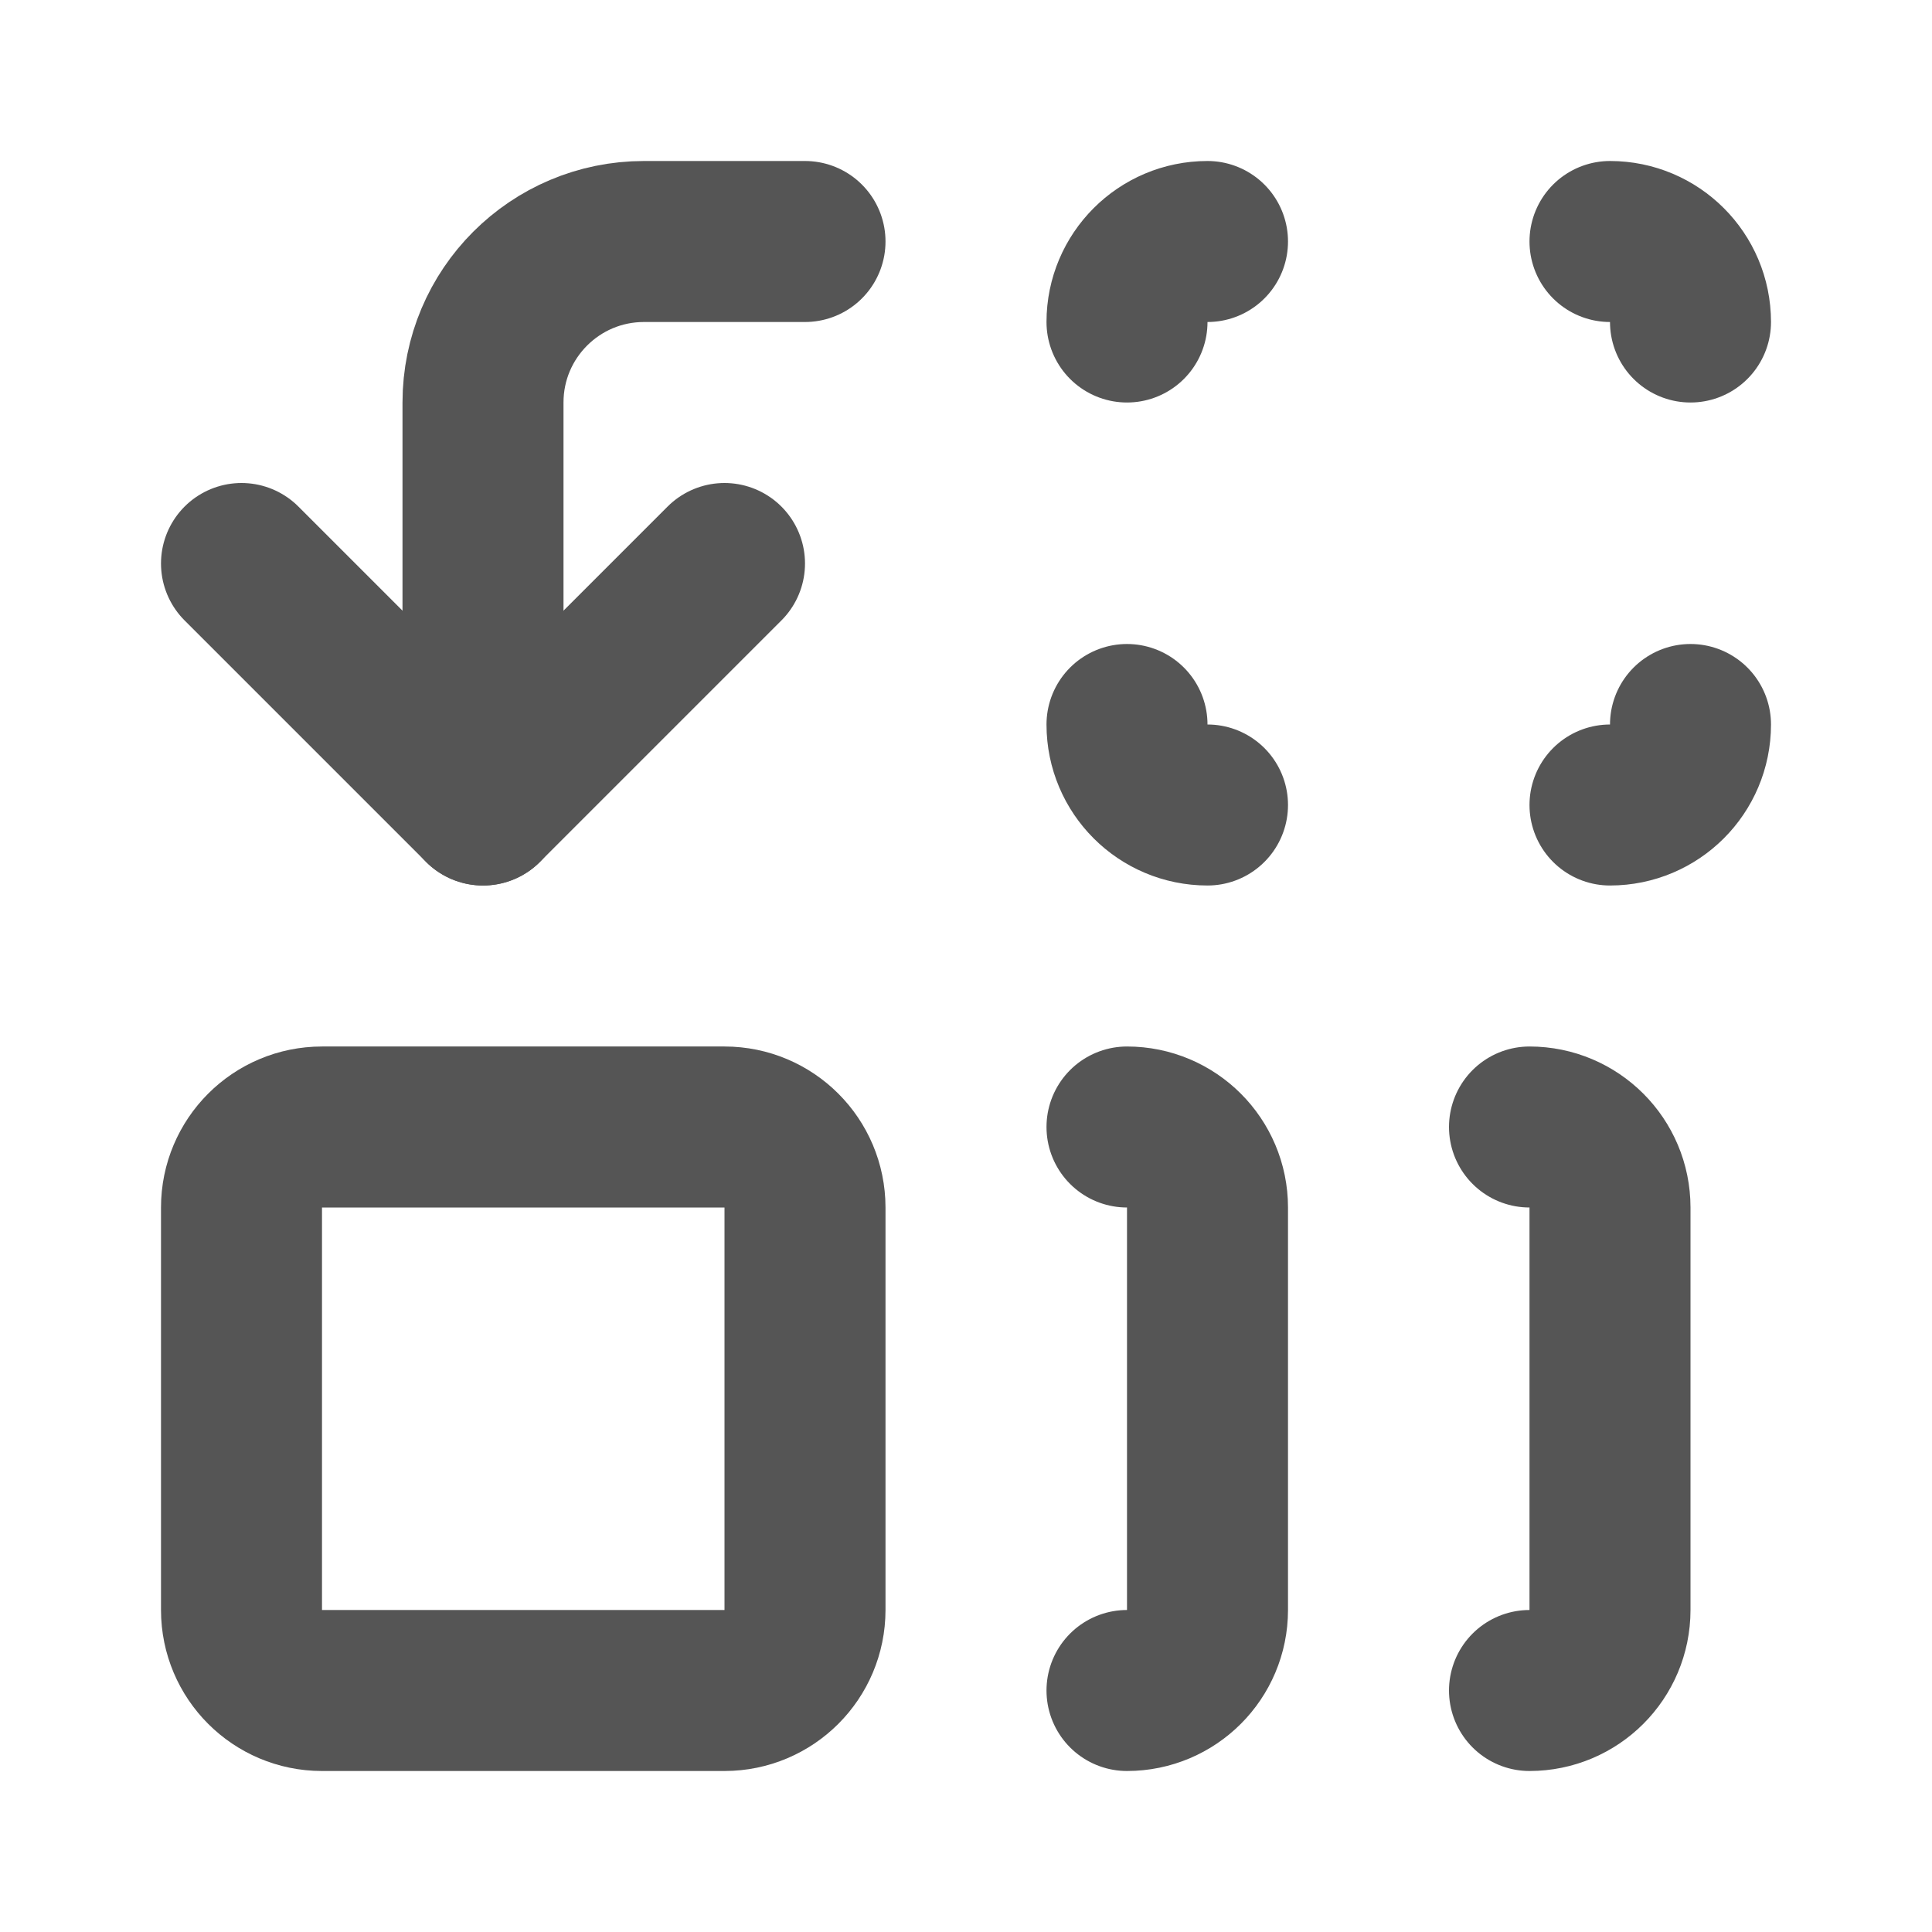
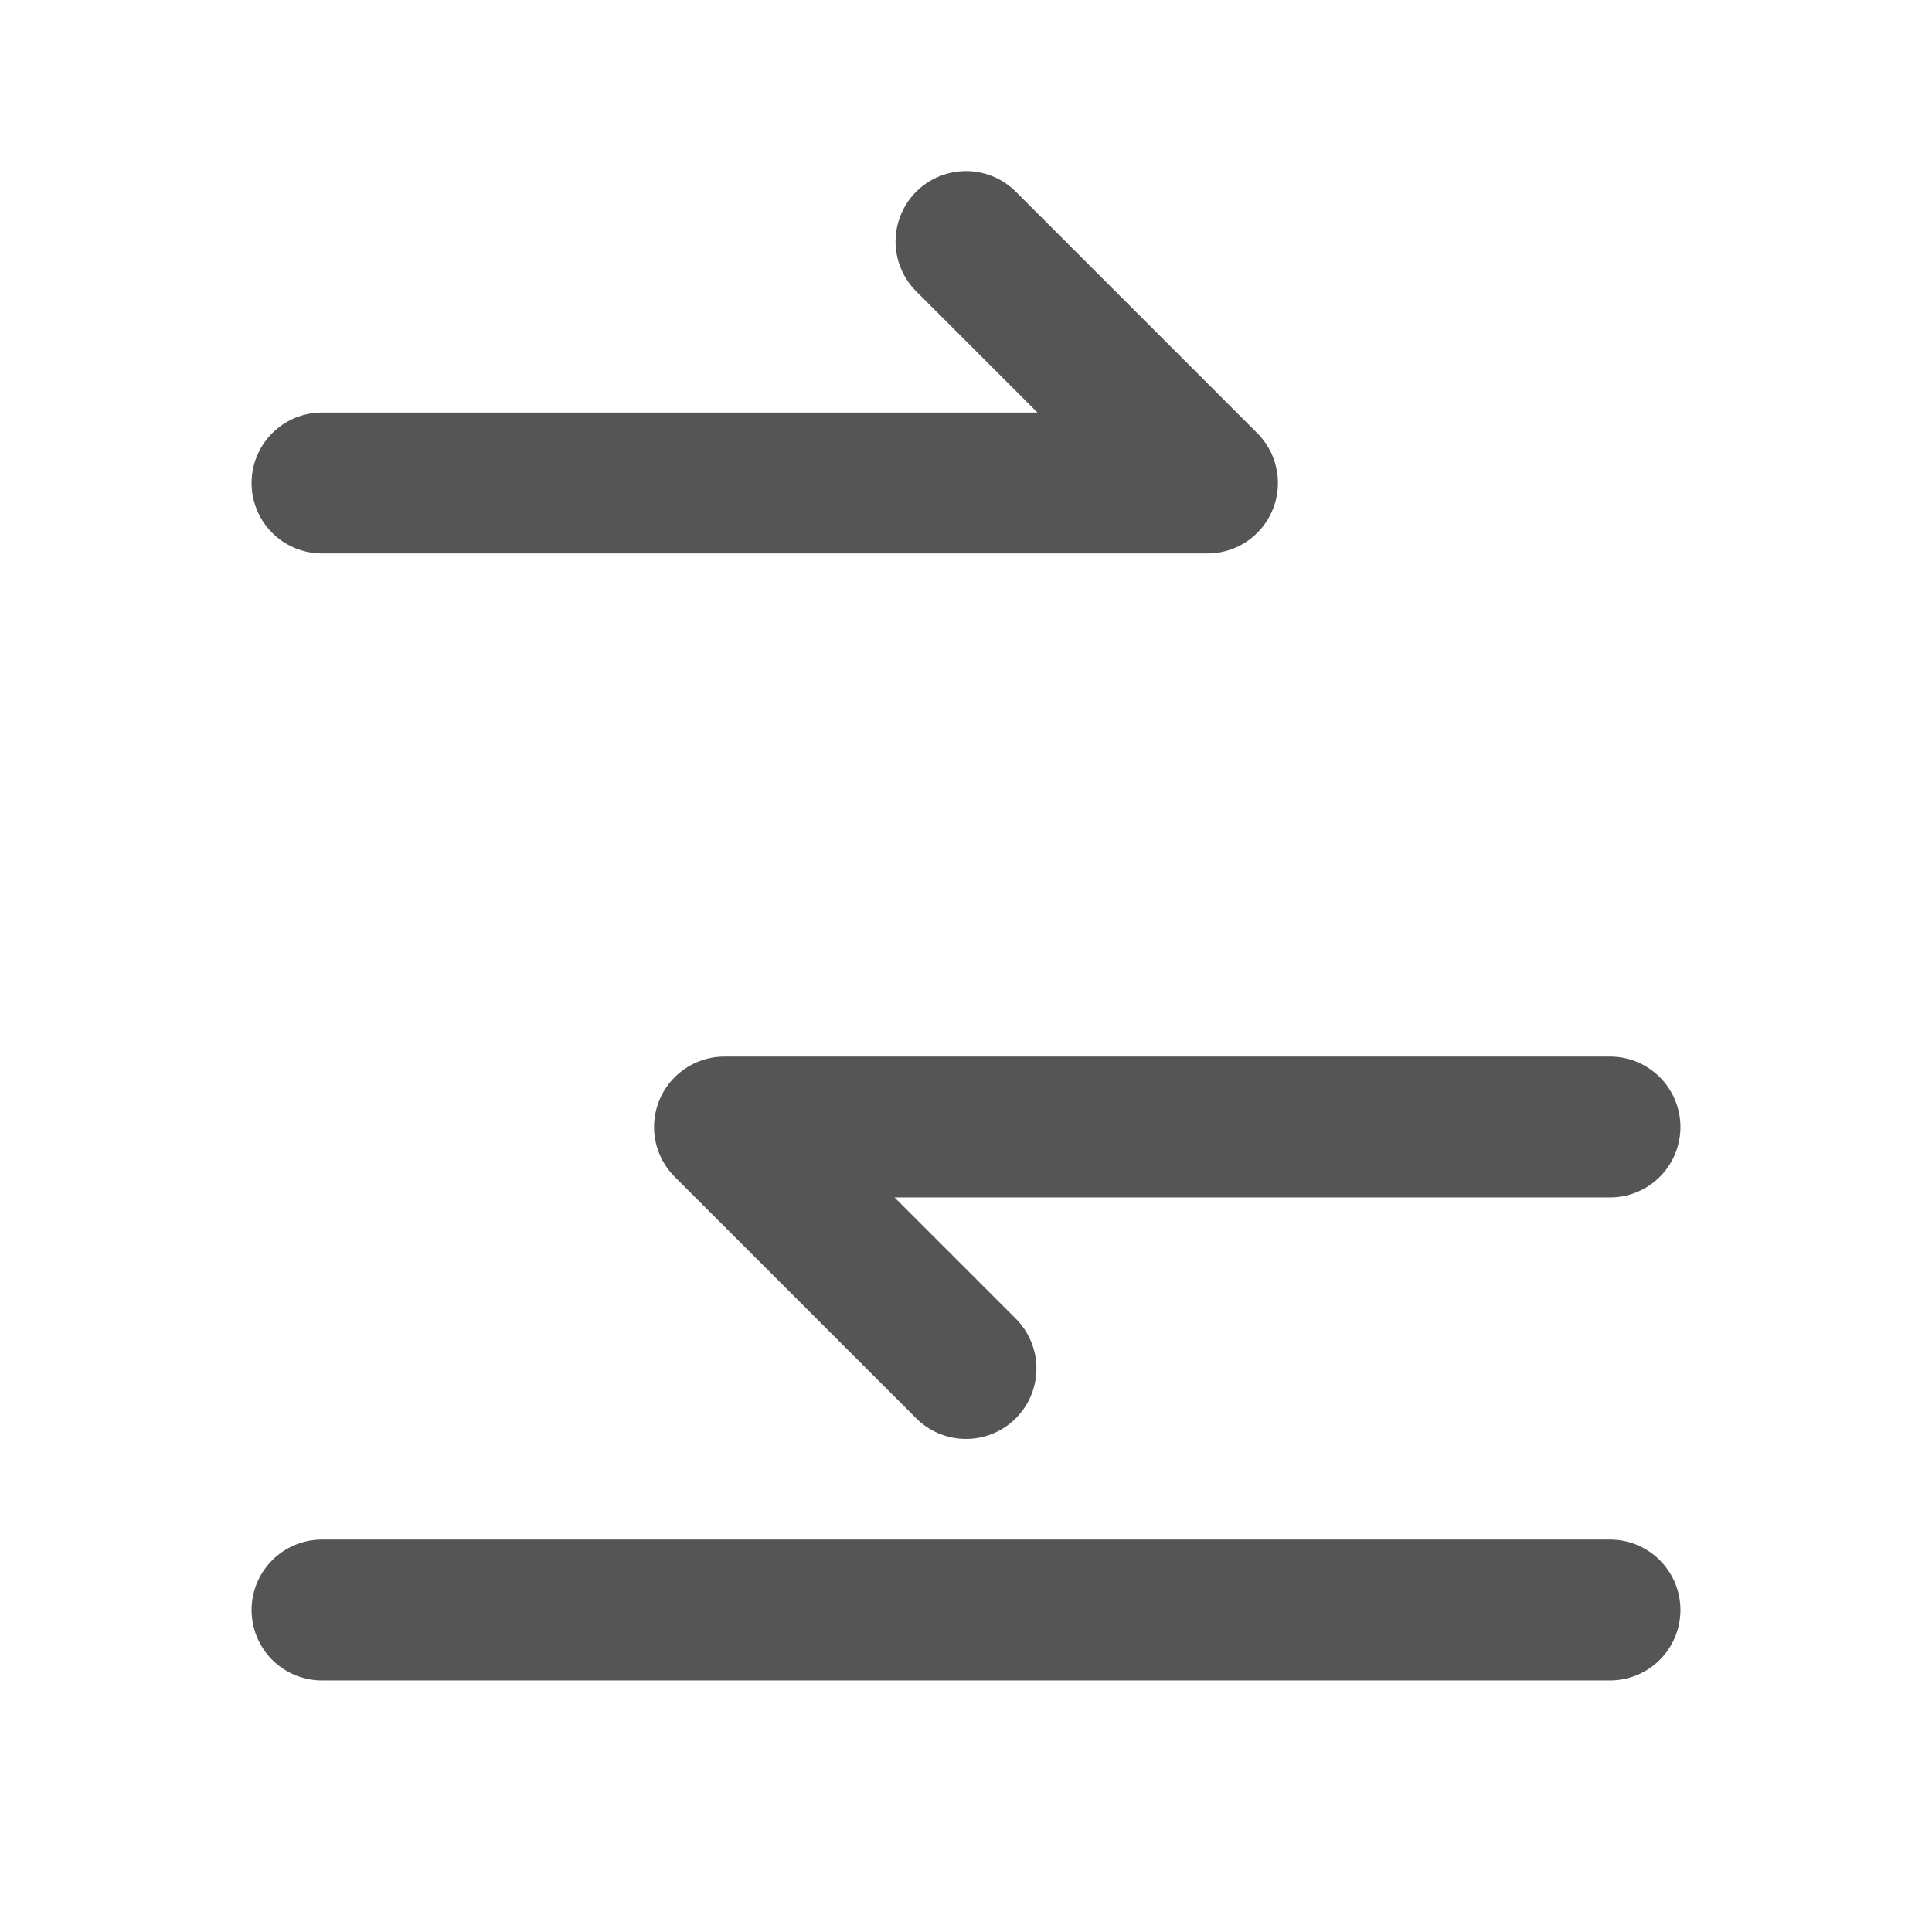
- <svg xmlns="http://www.w3.org/2000/svg" width="24" height="24" viewBox="0 0 24 24" fill="none" stroke="#555555" stroke-width="2" stroke-linecap="round" stroke-linejoin="round" class="lucide lucide-replace-all-icon lucide-replace-all">
-   <path d="M14 14a1 1 0 0 1 1 1v5a1 1 0 0 1-1 1" />
-   <path d="M14 4a1 1 0 0 1 1-1" />
-   <path d="M15 10a1 1 0 0 1-1-1" />
-   <path d="M19 14a1 1 0 0 1 1 1v5a1 1 0 0 1-1 1" />
-   <path d="M21 4a1 1 0 0 0-1-1" />
-   <path d="M21 9a1 1 0 0 1-1 1" />
-   <path d="m3 7 3 3 3-3" />
-   <path d="M6 10V5a2 2 0 0 1 2-2h2" />
-   <rect x="3" y="14" width="7" height="7" rx="1" />
+ <svg xmlns="http://www.w3.org/2000/svg" width="24" height="24" viewBox="0 0 24 24" fill="none" stroke="#555555" stroke-width="1.75" stroke-linecap="round" stroke-linejoin="round">
+   <path d="M4 6h11l-3-3M20 14H9l3 3M4 20h16" />
</svg>
